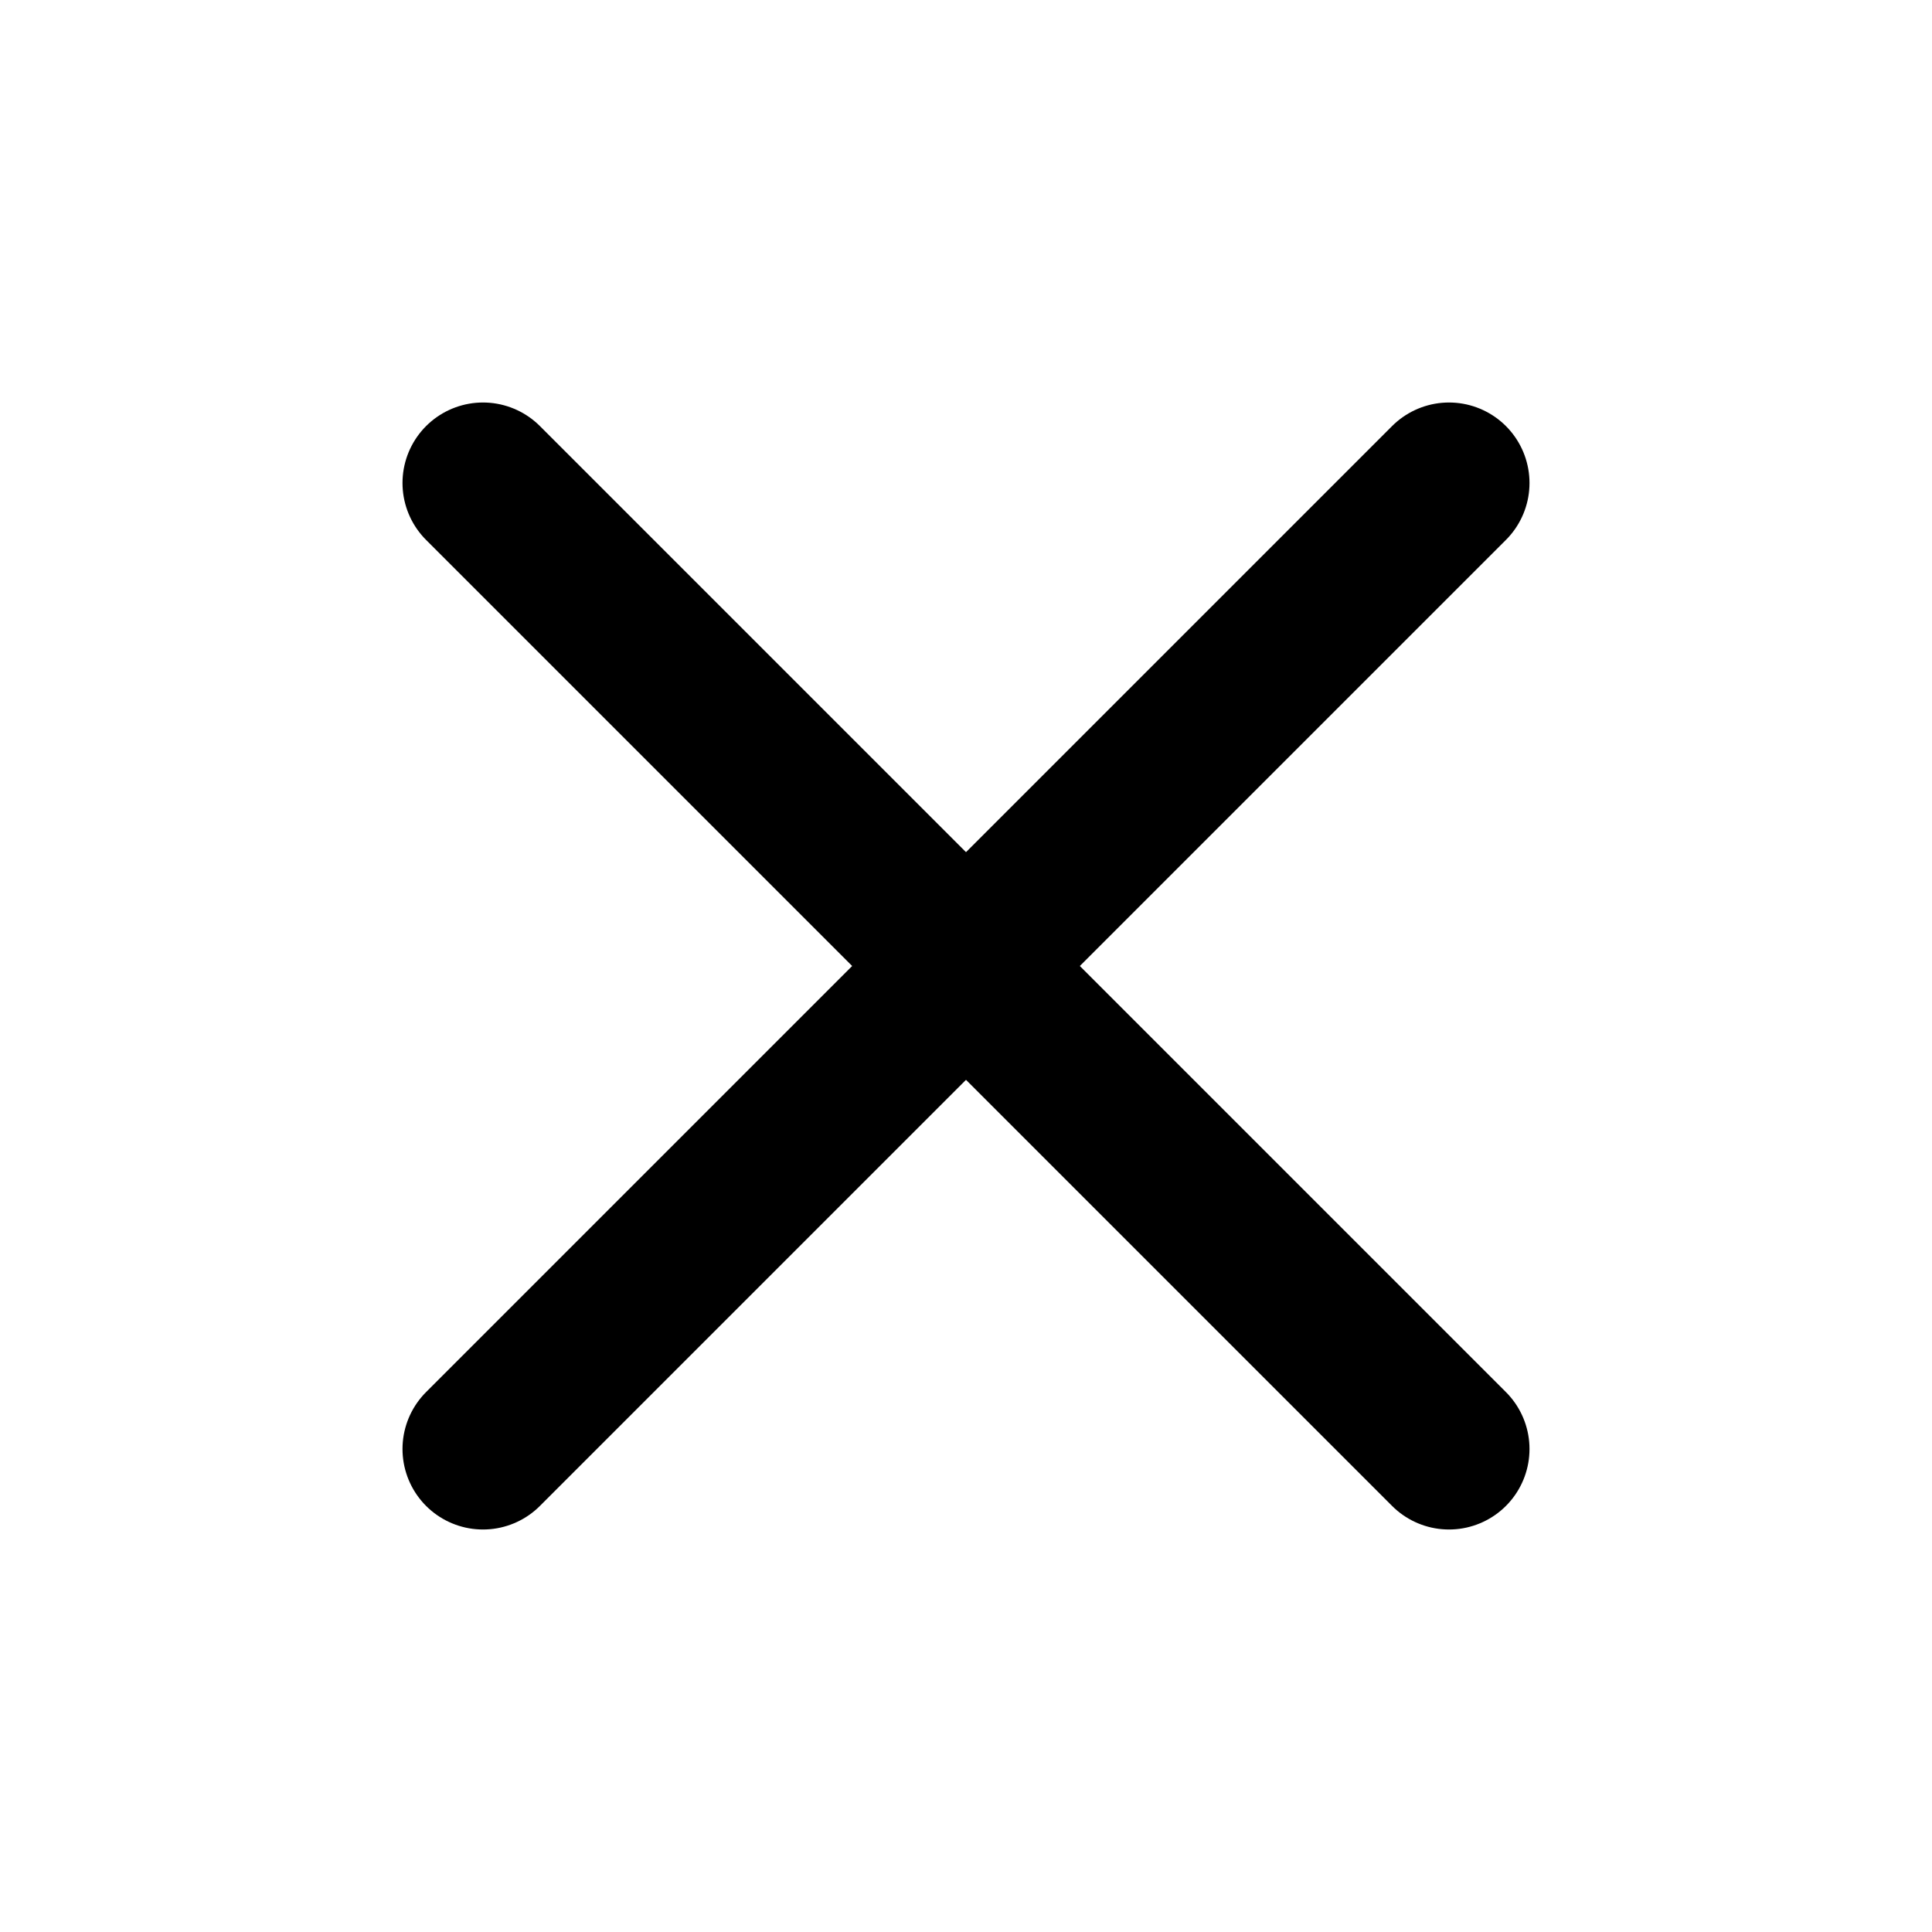
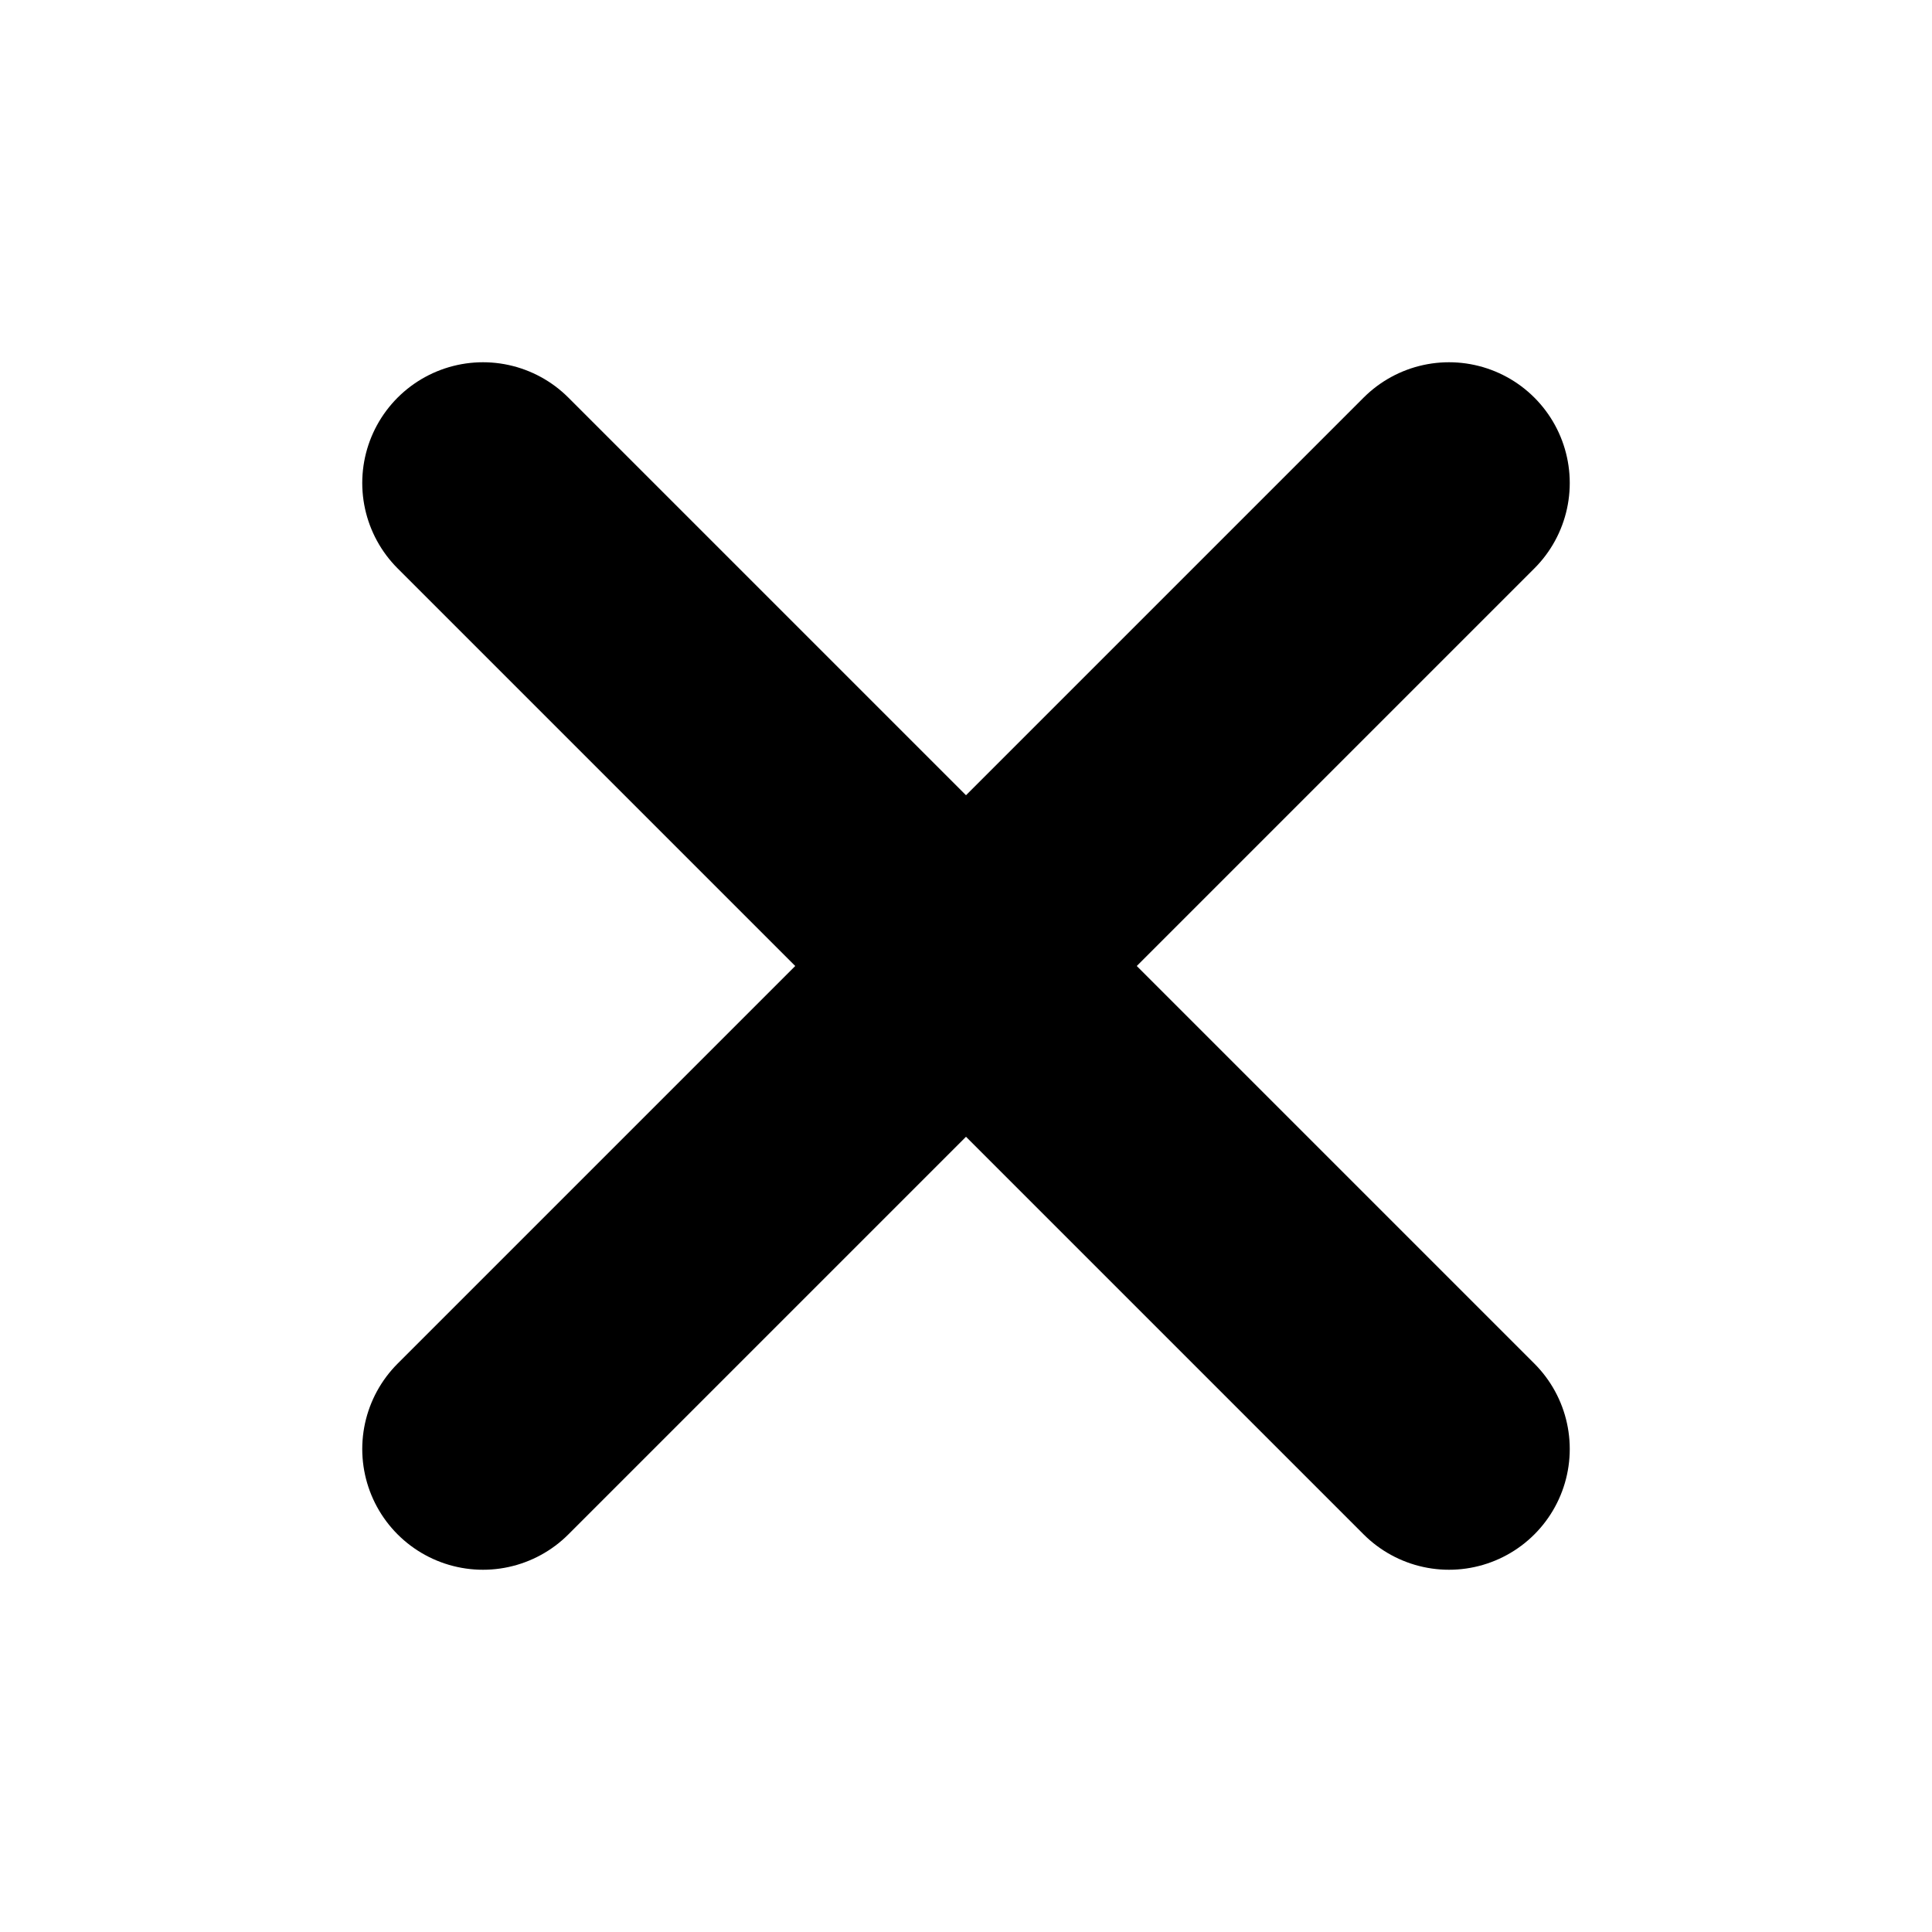
- <svg xmlns="http://www.w3.org/2000/svg" width="24" height="24" viewBox="0 0 24 24" fill="none" stroke="currentColor" stroke-width="2" stroke-linecap="round" stroke-linejoin="round" class="lucide lucide-x-icon lucide-x">
+ <svg xmlns="http://www.w3.org/2000/svg" width="24" height="24" viewBox="0 0 24 24" fill="none" stroke="currentColor" stroke-width="3" stroke-linecap="round" stroke-linejoin="round" class="lucide lucide-x-icon lucide-x">
  <path d="M18 6 6 18" />
  <path d="m6 6 12 12" />
</svg>
